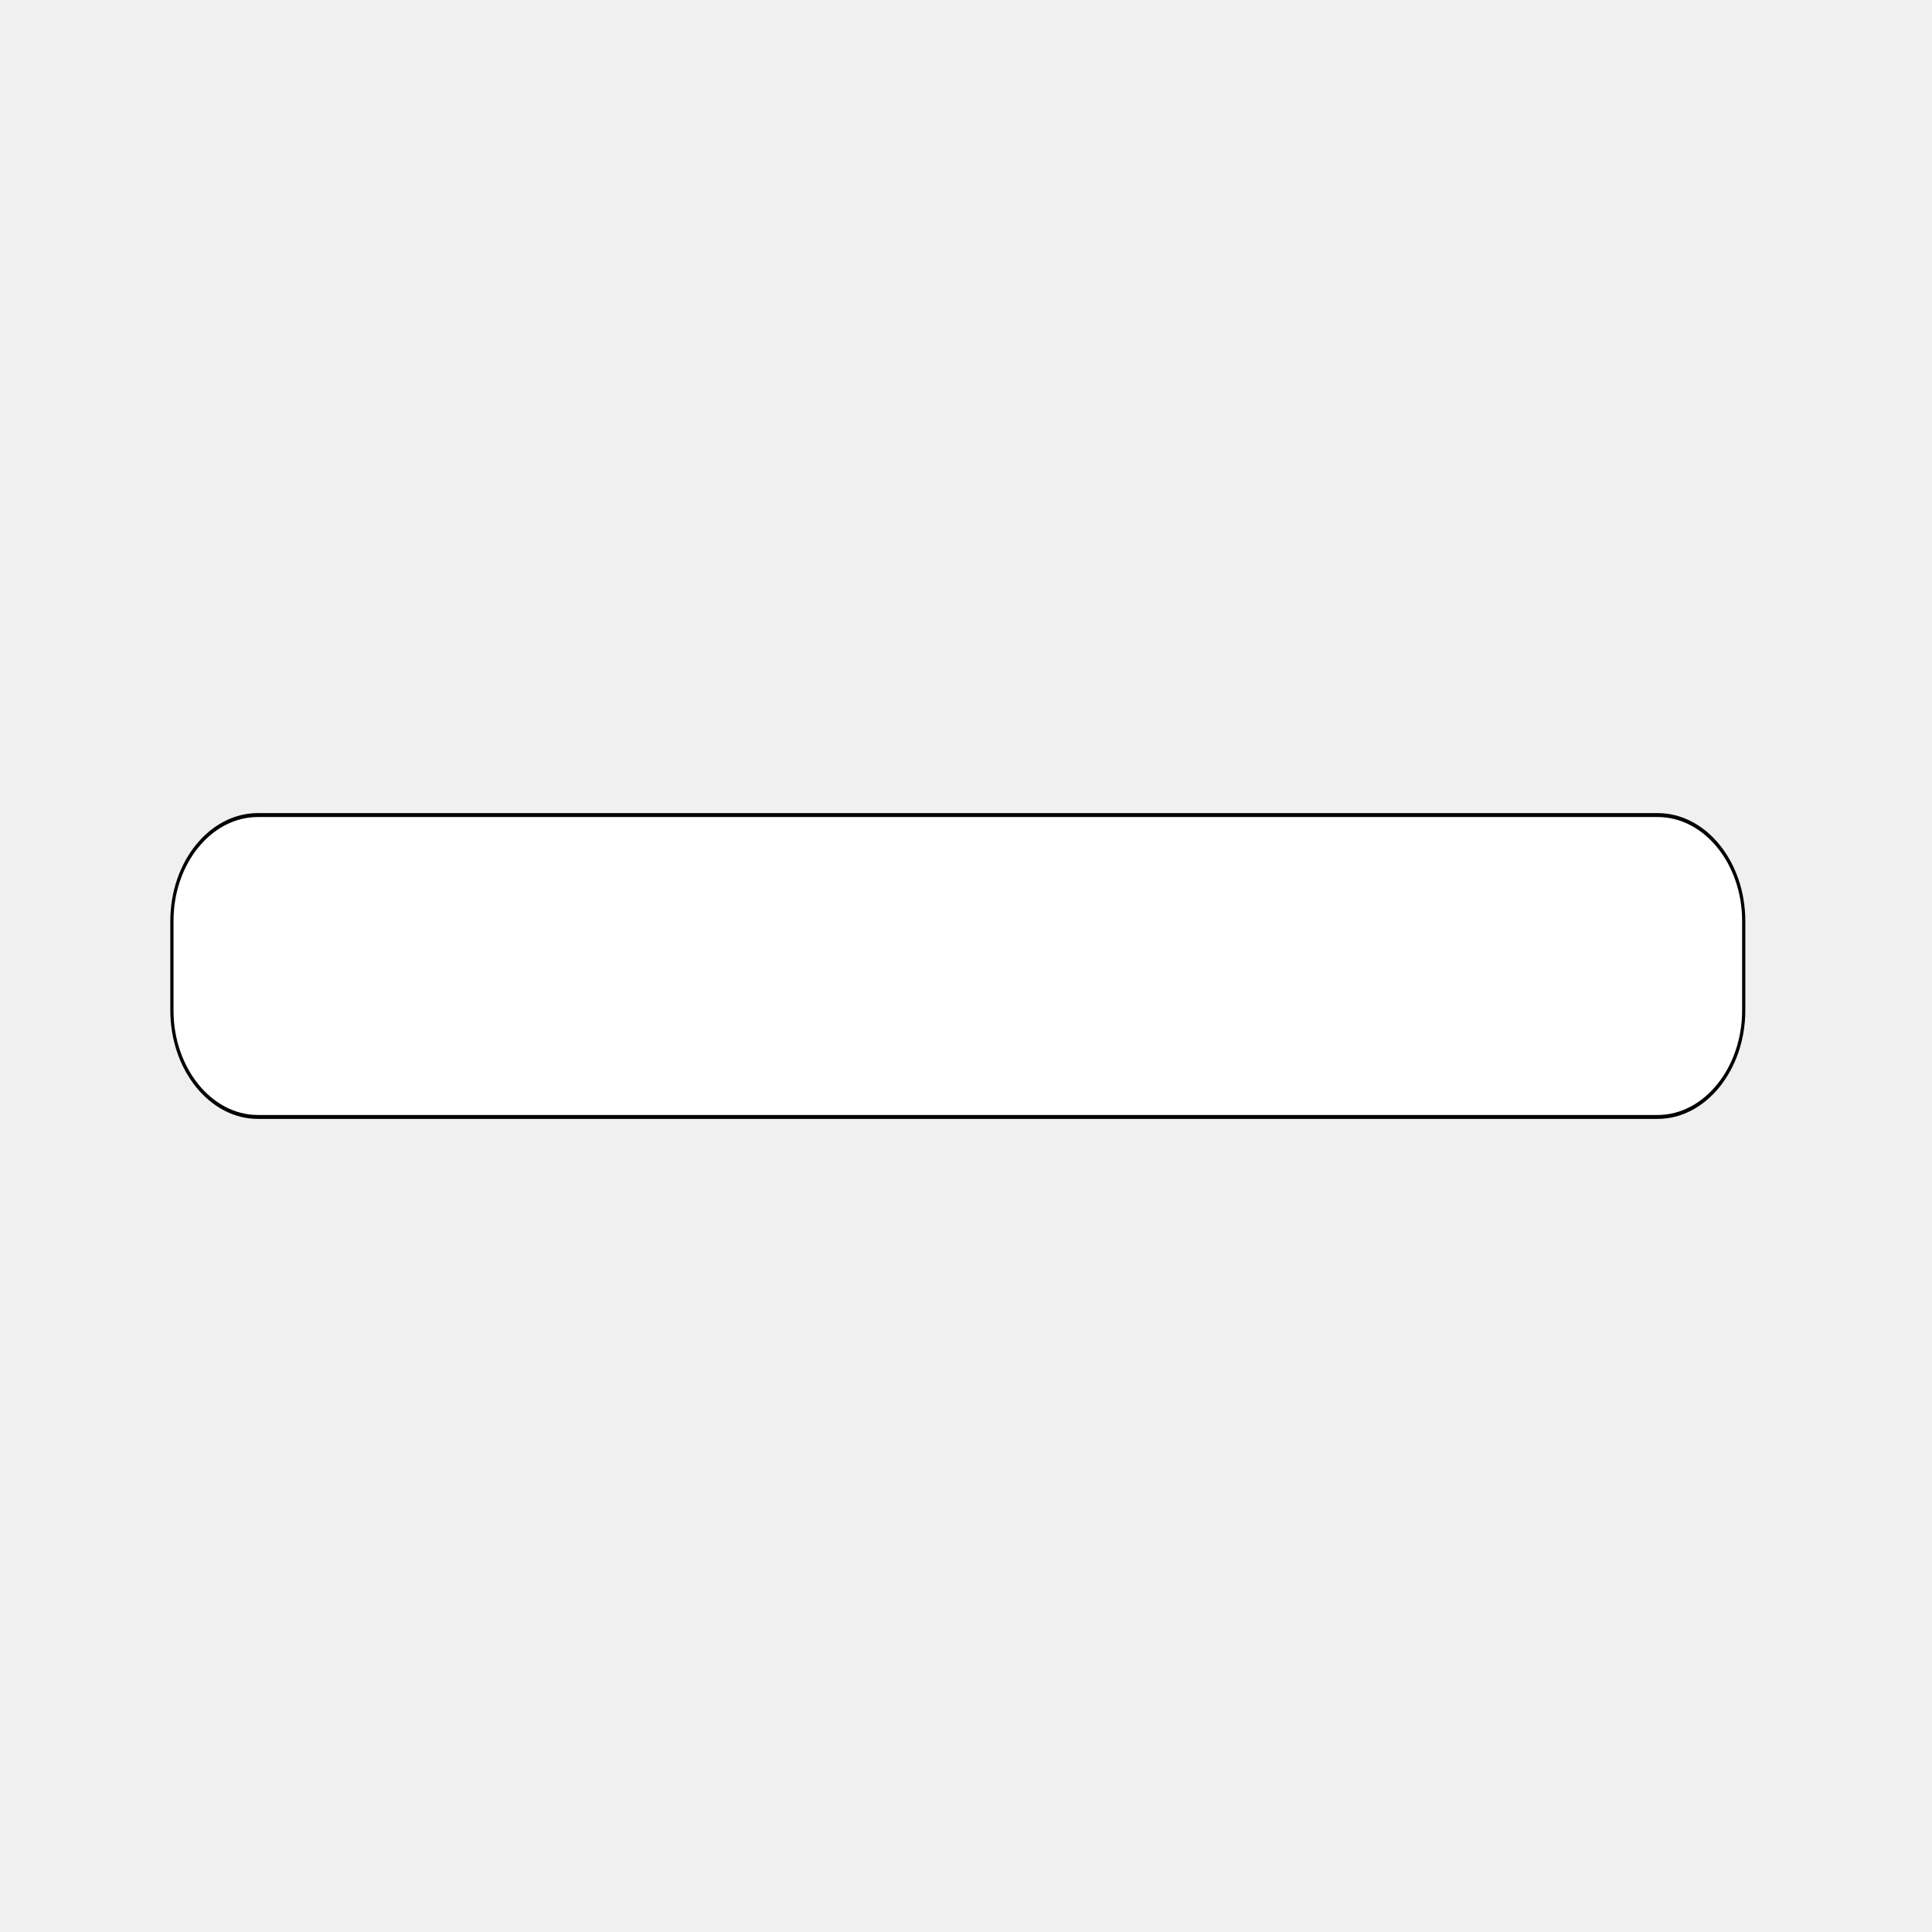
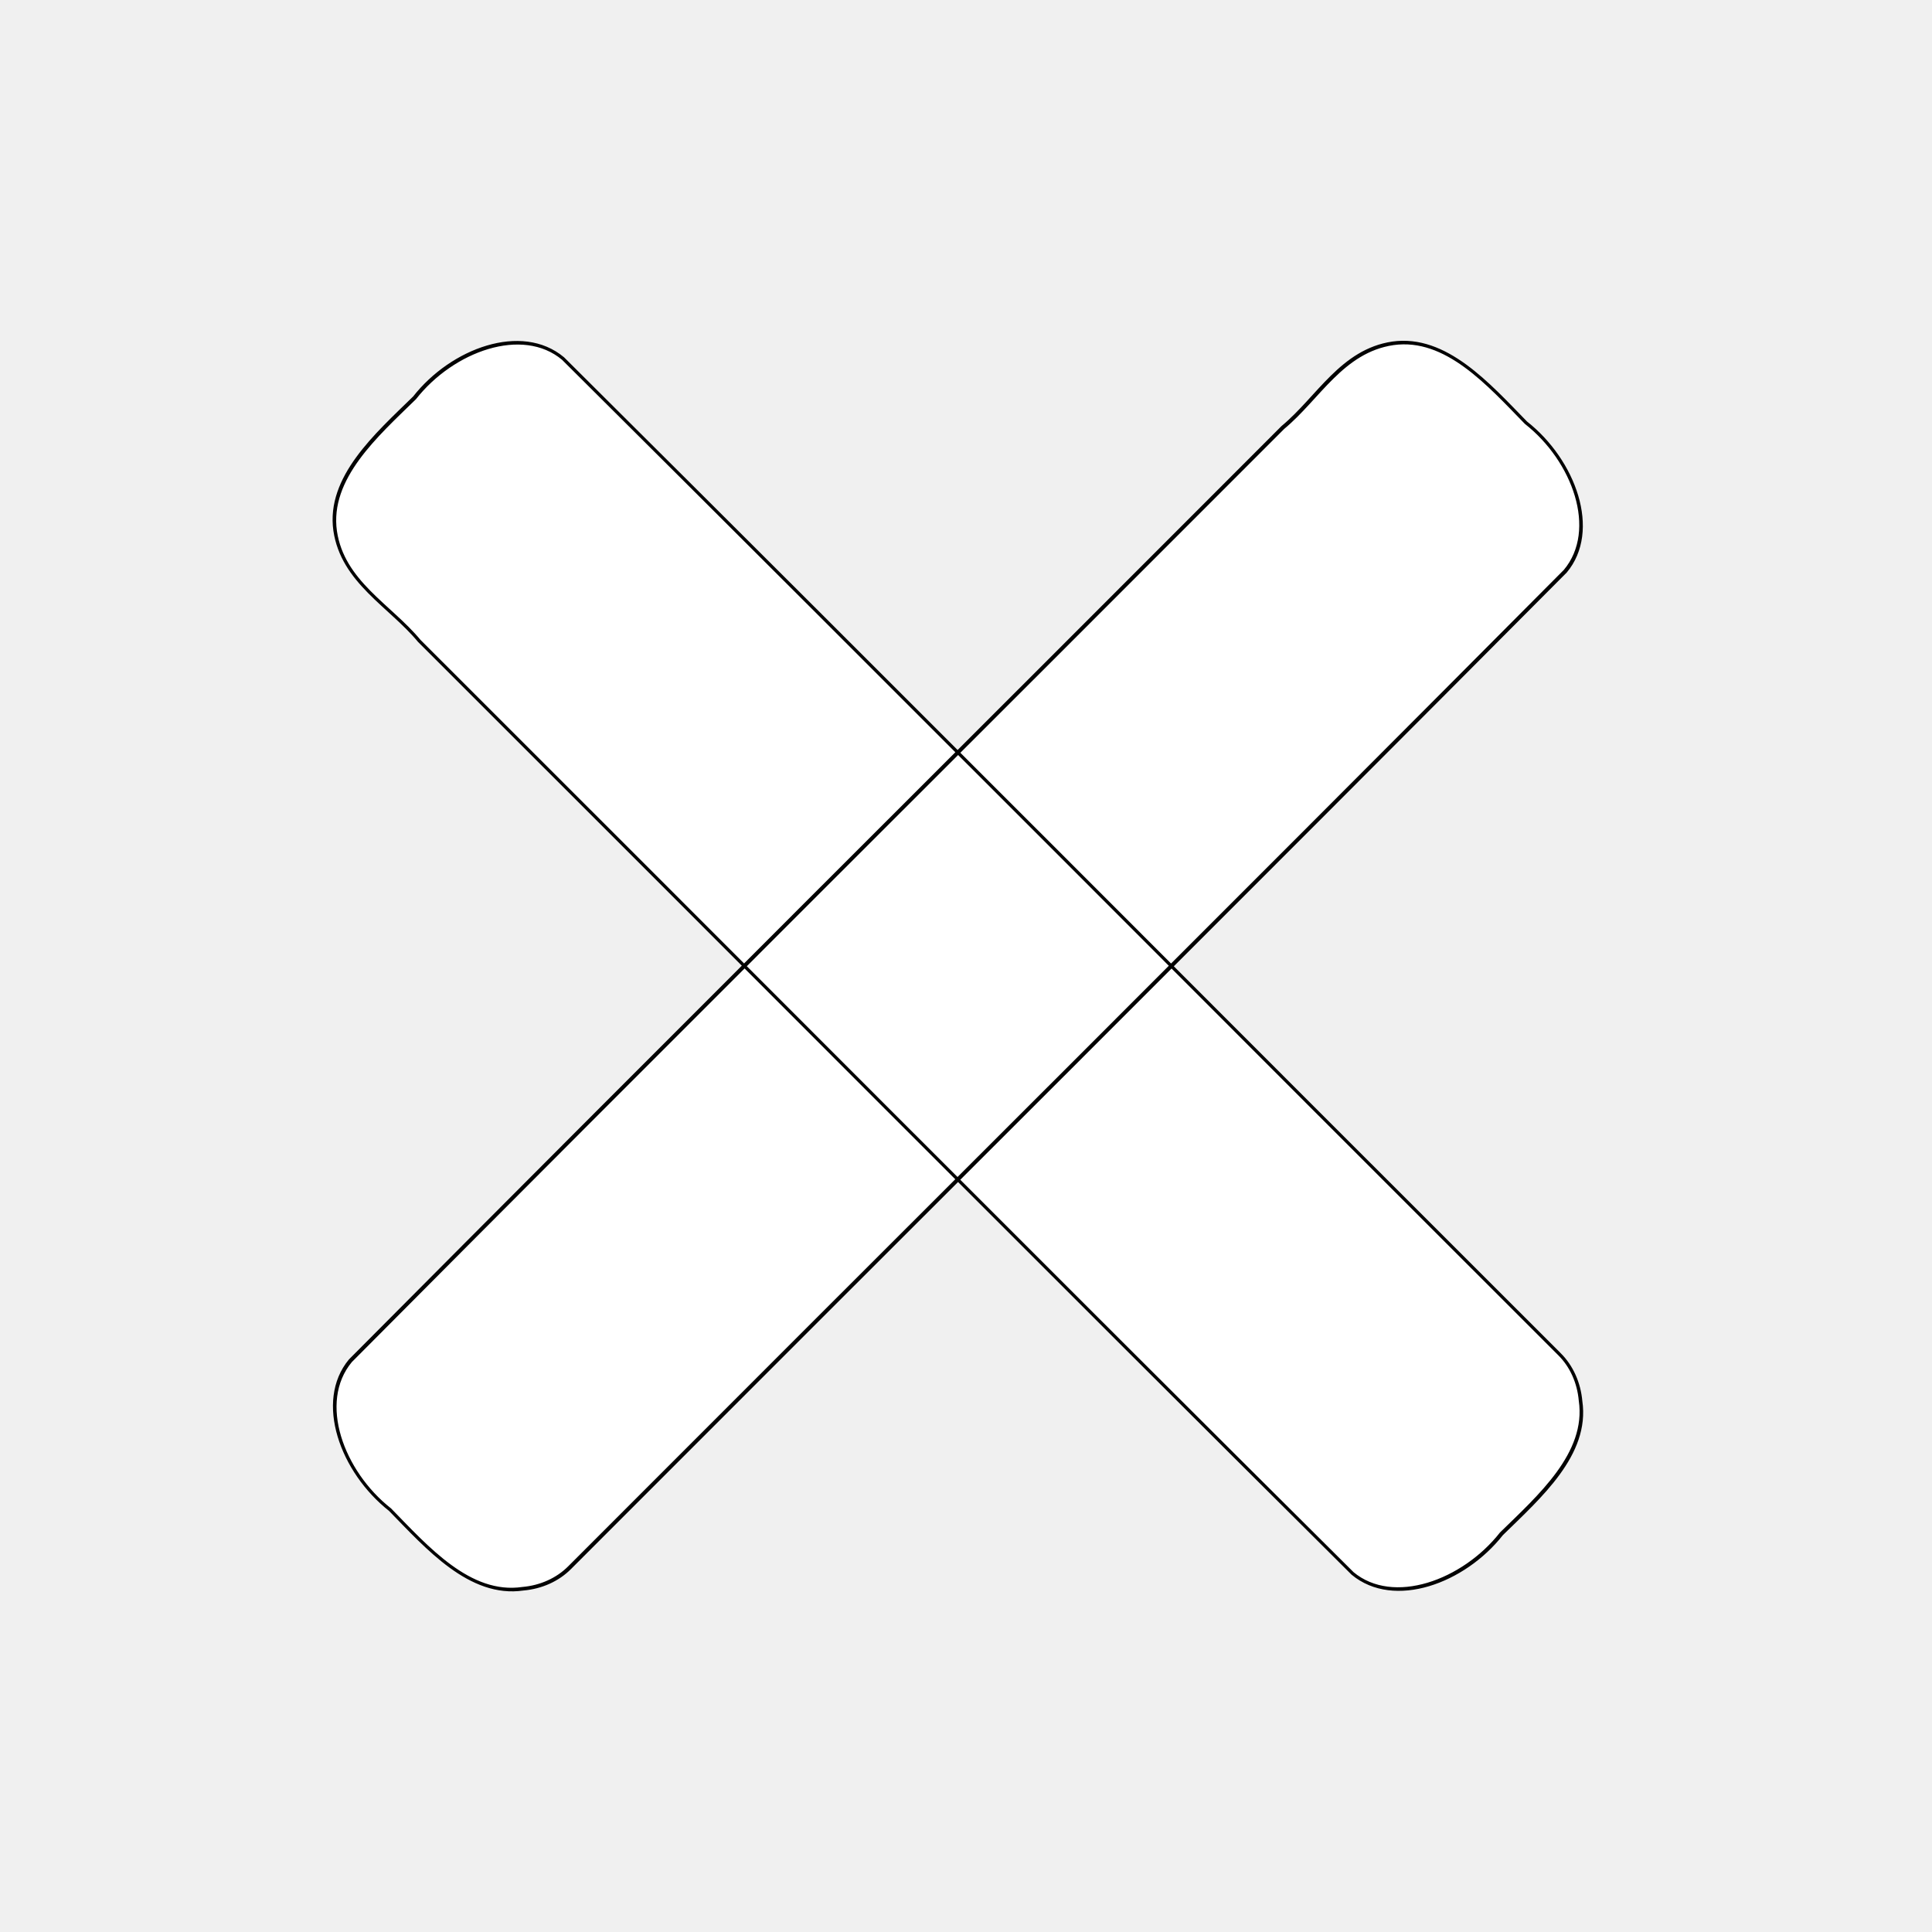
<svg xmlns="http://www.w3.org/2000/svg" version="1.1" id="Layer_1" x="0px" y="0px" viewBox="0 0 492 492" style="enable-background:new 0 0 492 492;" xml:space="preserve">
  <defs id="defs41" />
-   <g id="g6" transform="matrix(0.8135593,0,0,1,43.77966,0)" style="fill:#ffffff;fill-opacity:1;stroke:#000000;stroke-opacity:1">
-     <g id="g4" style="fill:#ffffff;fill-opacity:1;stroke:#000000;stroke-opacity:1">
-       <path d="M 465.064,207.562 H 26.908 C 12.076,207.562 0,219.698 0,234.53 v 22.804 c 0,14.832 12.072,27.104 26.908,27.104 h 438.156 c 14.84,0 26.936,-12.272 26.936,-27.104 V 234.53 c 0,-14.832 -12.096,-26.968 -26.936,-26.968 z" id="path2" style="fill:#ffffff;fill-opacity:1;stroke:#000000;stroke-opacity:1" />
+   <g id="g6" transform="matrix(0.5752733,0.5752733,-0.7071068,0.7071068,276.3463,-69.4655)" style="fill:#ffffff;fill-opacity:1;stroke:#000000;stroke-opacity:1;fill-rule:evenodd;opacity:0.99">
+     <g id="g4" style="fill:#ffffff;fill-opacity:1;stroke:#000000;stroke-opacity:1;fill-rule:evenodd">
+ 		
+ 	</g>
+   </g>
+   <g id="g8" transform="rotate(45,243.9152,246)" style="fill-rule:evenodd;opacity:0.99">
+ </g>
+   <g id="g10" transform="rotate(45,243.9152,246)" style="fill-rule:evenodd;opacity:0.99">
+ </g>
+   <g id="g12" transform="rotate(45,243.9152,246)" style="fill-rule:evenodd;opacity:0.99">
+ </g>
+   <g id="g14" transform="rotate(45,243.9152,246)" style="fill-rule:evenodd;opacity:0.99">
+ </g>
+   <g id="g16" transform="rotate(45,243.9152,246)" style="fill-rule:evenodd;opacity:0.99">
+ </g>
+   <g id="g18" transform="rotate(45,243.9152,246)" style="fill-rule:evenodd;opacity:0.99">
+ </g>
+   <g id="g20" transform="rotate(45,243.9152,246)" style="fill-rule:evenodd;opacity:0.99">
+ </g>
+   <g id="g22" transform="rotate(45,243.9152,246)" style="fill-rule:evenodd;opacity:0.99">
+ </g>
+   <g id="g24" transform="rotate(45,243.9152,246)" style="fill-rule:evenodd;opacity:0.99">
+ </g>
+   <g id="g26" transform="rotate(45,243.9152,246)" style="fill-rule:evenodd;opacity:0.99">
+ </g>
+   <g id="g28" transform="rotate(45,243.9152,246)" style="fill-rule:evenodd;opacity:0.99">
+ </g>
+   <g id="g30" transform="rotate(45,243.9152,246)" style="fill-rule:evenodd;opacity:0.99">
+ </g>
+   <g id="g32" transform="rotate(45,243.9152,246)" style="fill-rule:evenodd;opacity:0.99">
+ </g>
+   <g id="g34" transform="rotate(45,243.9152,246)" style="fill-rule:evenodd;opacity:0.99">
+ </g>
+   <g id="g36" transform="rotate(45,243.9152,246)" style="fill-rule:evenodd;opacity:0.99">
+ </g>
+   <g id="g6-8" transform="matrix(-0.5752733,0.5752733,-0.7071068,-0.7071068,559.3808,278.431)" style="fill:#ffffff;fill-opacity:1;stroke:#000000;stroke-opacity:1;opacity:0.99">
+     <g id="g4-4" style="fill:#ffffff;fill-opacity:1;stroke:#000000;stroke-opacity:1">
+       <path id="path2-0" style="fill:#ffffff;fill-opacity:1;stroke:#000000;stroke-opacity:1" d="M 465.064,207.562 C 318.098,207.655 171.122,207.375 24.162,207.702 7.507,208.899 -2.285,226.066 0,241.516 c -0.194,13.569 -1.533,30.045 11.874,38.257 12.932,7.817 28.638,3.573 42.978,4.665 137.652,-0.094 275.314,0.189 412.96,-0.141 16.677,-1.251 26.461,-18.471 24.188,-33.949 0.19,-13.542 1.55,-30.02 -11.892,-38.164 -4.403,-3.001 -9.715,-4.637 -15.044,-4.622 z M 198.753,67.778 c 0.115,119.566 -0.229,239.139 0.172,358.7 1.472,13.55 22.572,21.516 41.563,19.657 16.679,0.158 36.931,1.247 47.024,-9.661 9.608,-10.521 4.392,-23.299 5.734,-34.965 -0.116,-111.988 0.232,-223.984 -0.174,-335.967 -1.538,-13.568 -22.704,-21.528 -41.729,-19.678 -16.645,-0.155 -36.899,-1.261 -46.91,9.675 -3.688,3.582 -5.7,7.903 -5.681,12.239 z" />
    </g>
  </g>
-   <g id="g8">
- </g>
-   <g id="g10">
- </g>
-   <g id="g12">
- </g>
-   <g id="g14">
- </g>
-   <g id="g16">
- </g>
-   <g id="g18">
- </g>
-   <g id="g20">
- </g>
-   <g id="g22">
- </g>
-   <g id="g24">
- </g>
-   <g id="g26">
- </g>
-   <g id="g28">
- </g>
-   <g id="g30">
- </g>
-   <g id="g32">
- </g>
-   <g id="g34">
- </g>
-   <g id="g36">
- </g>
</svg>
